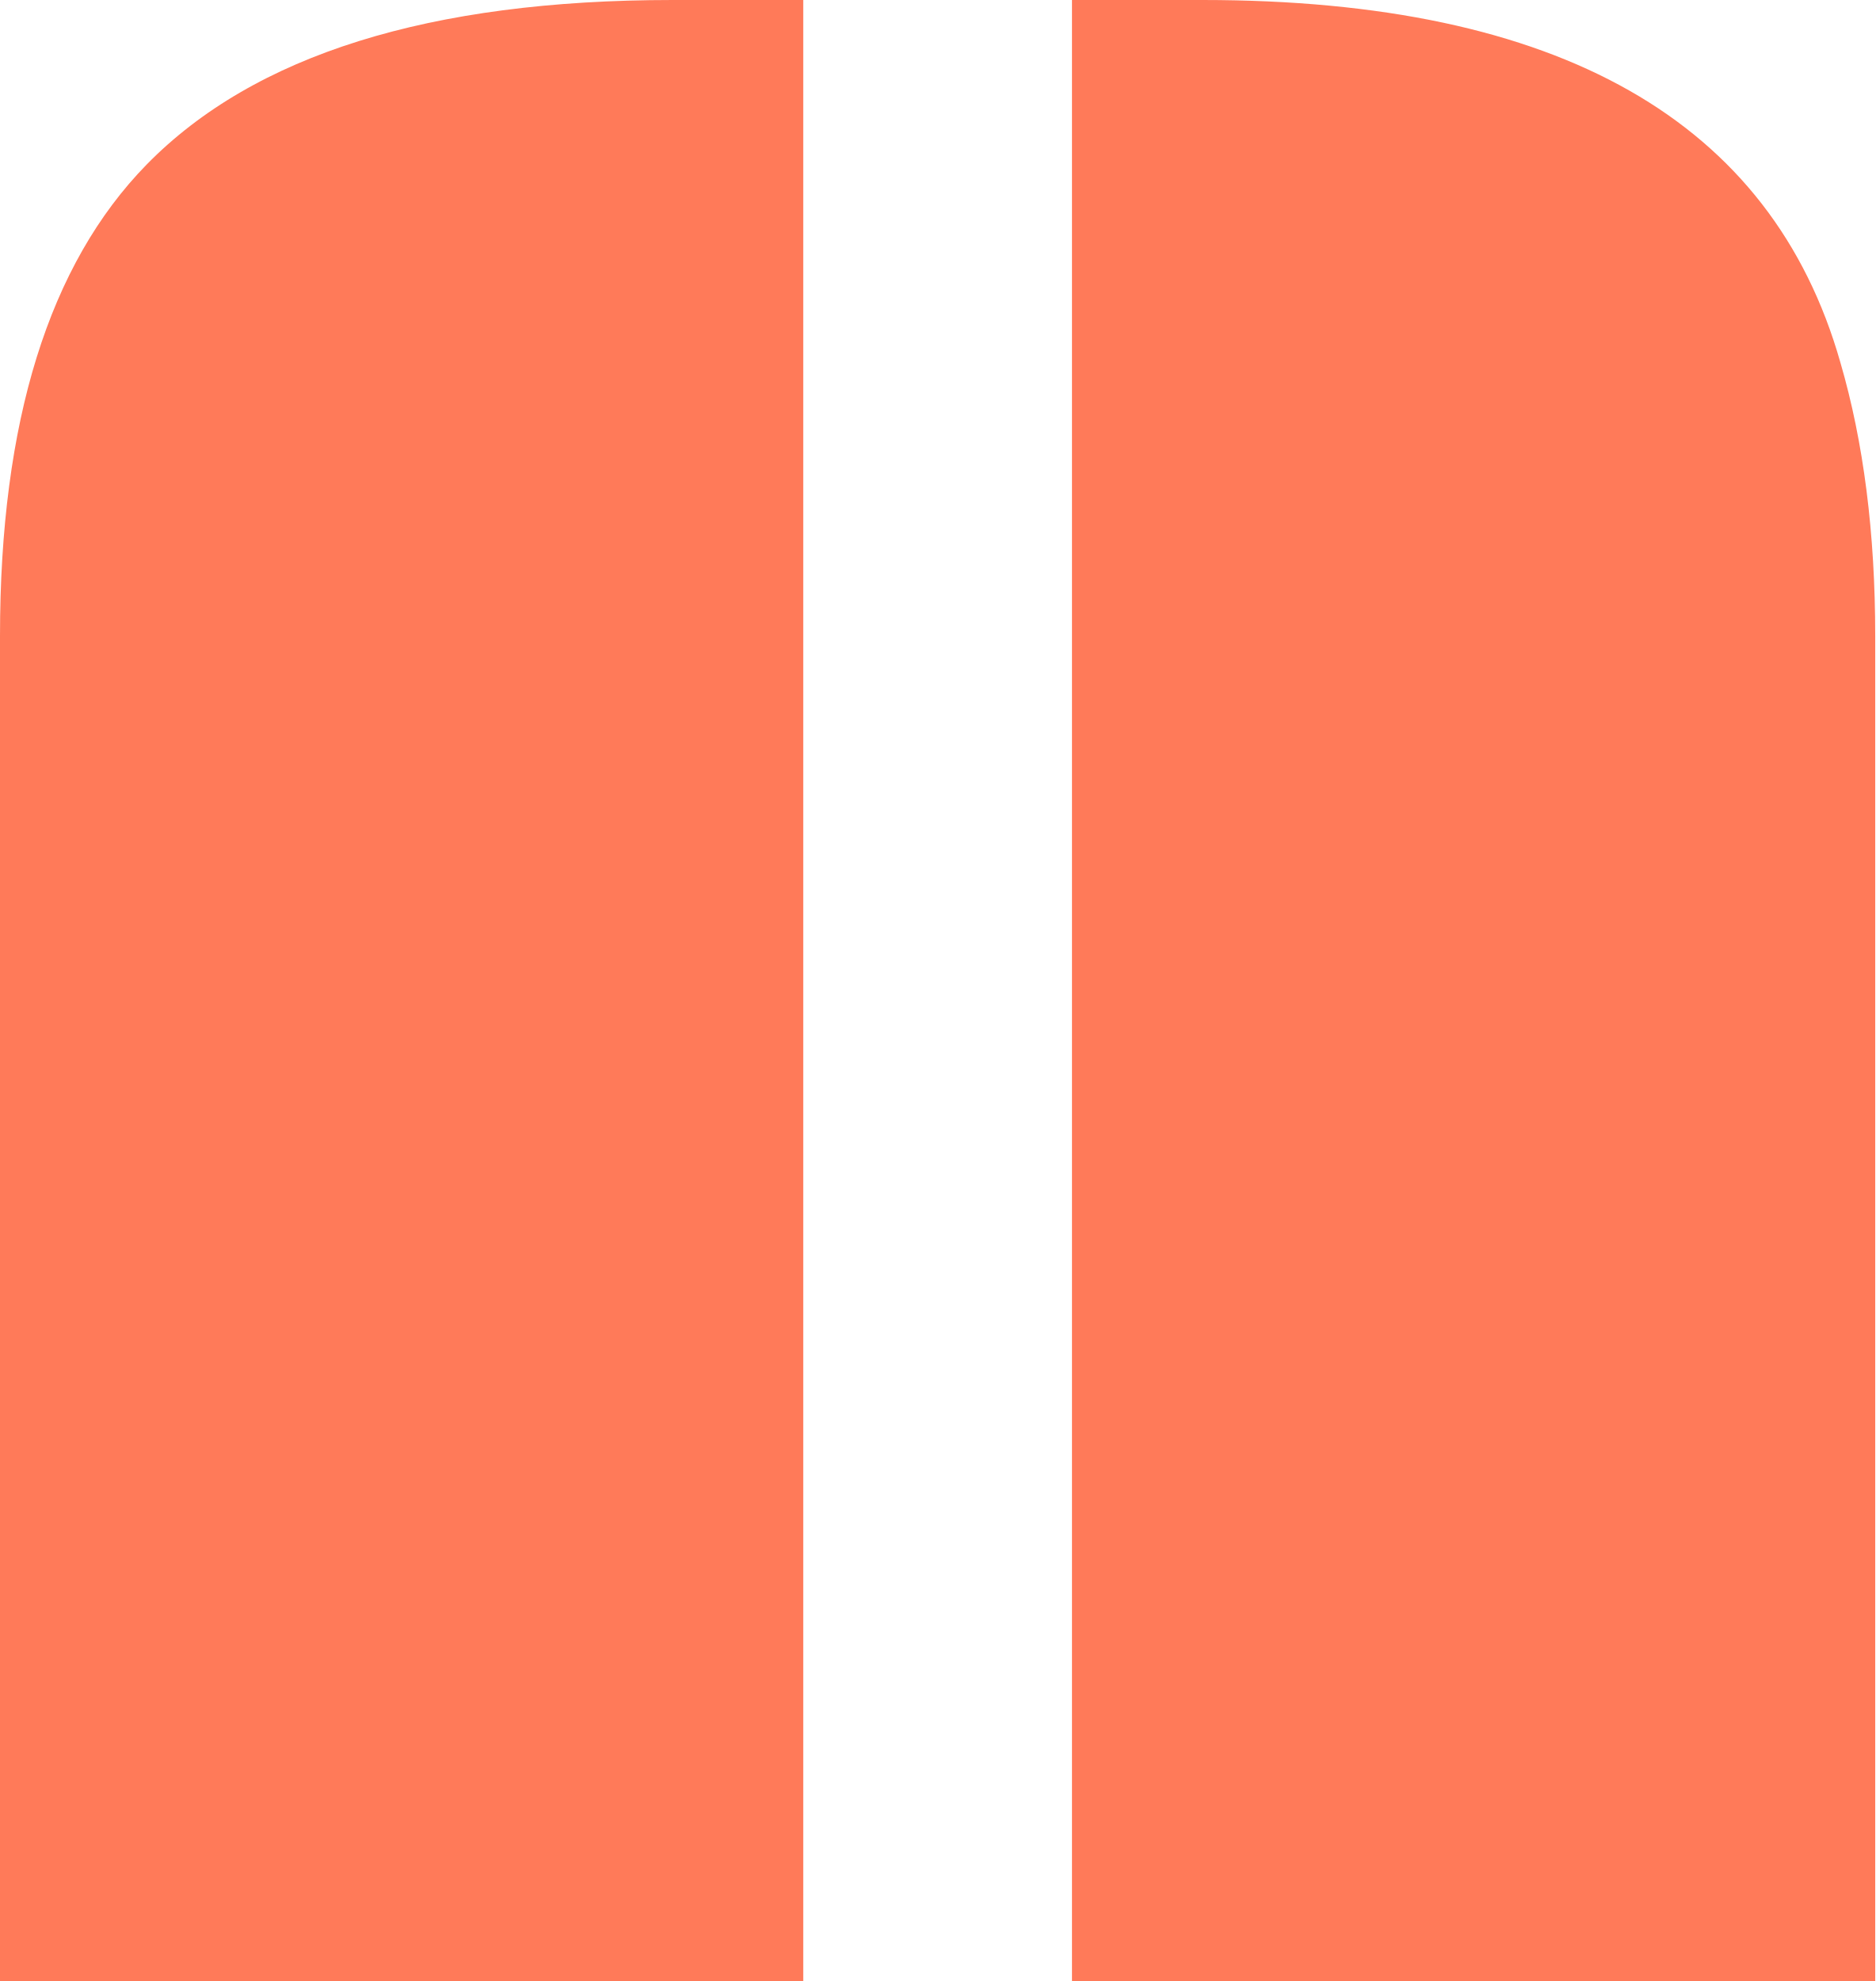
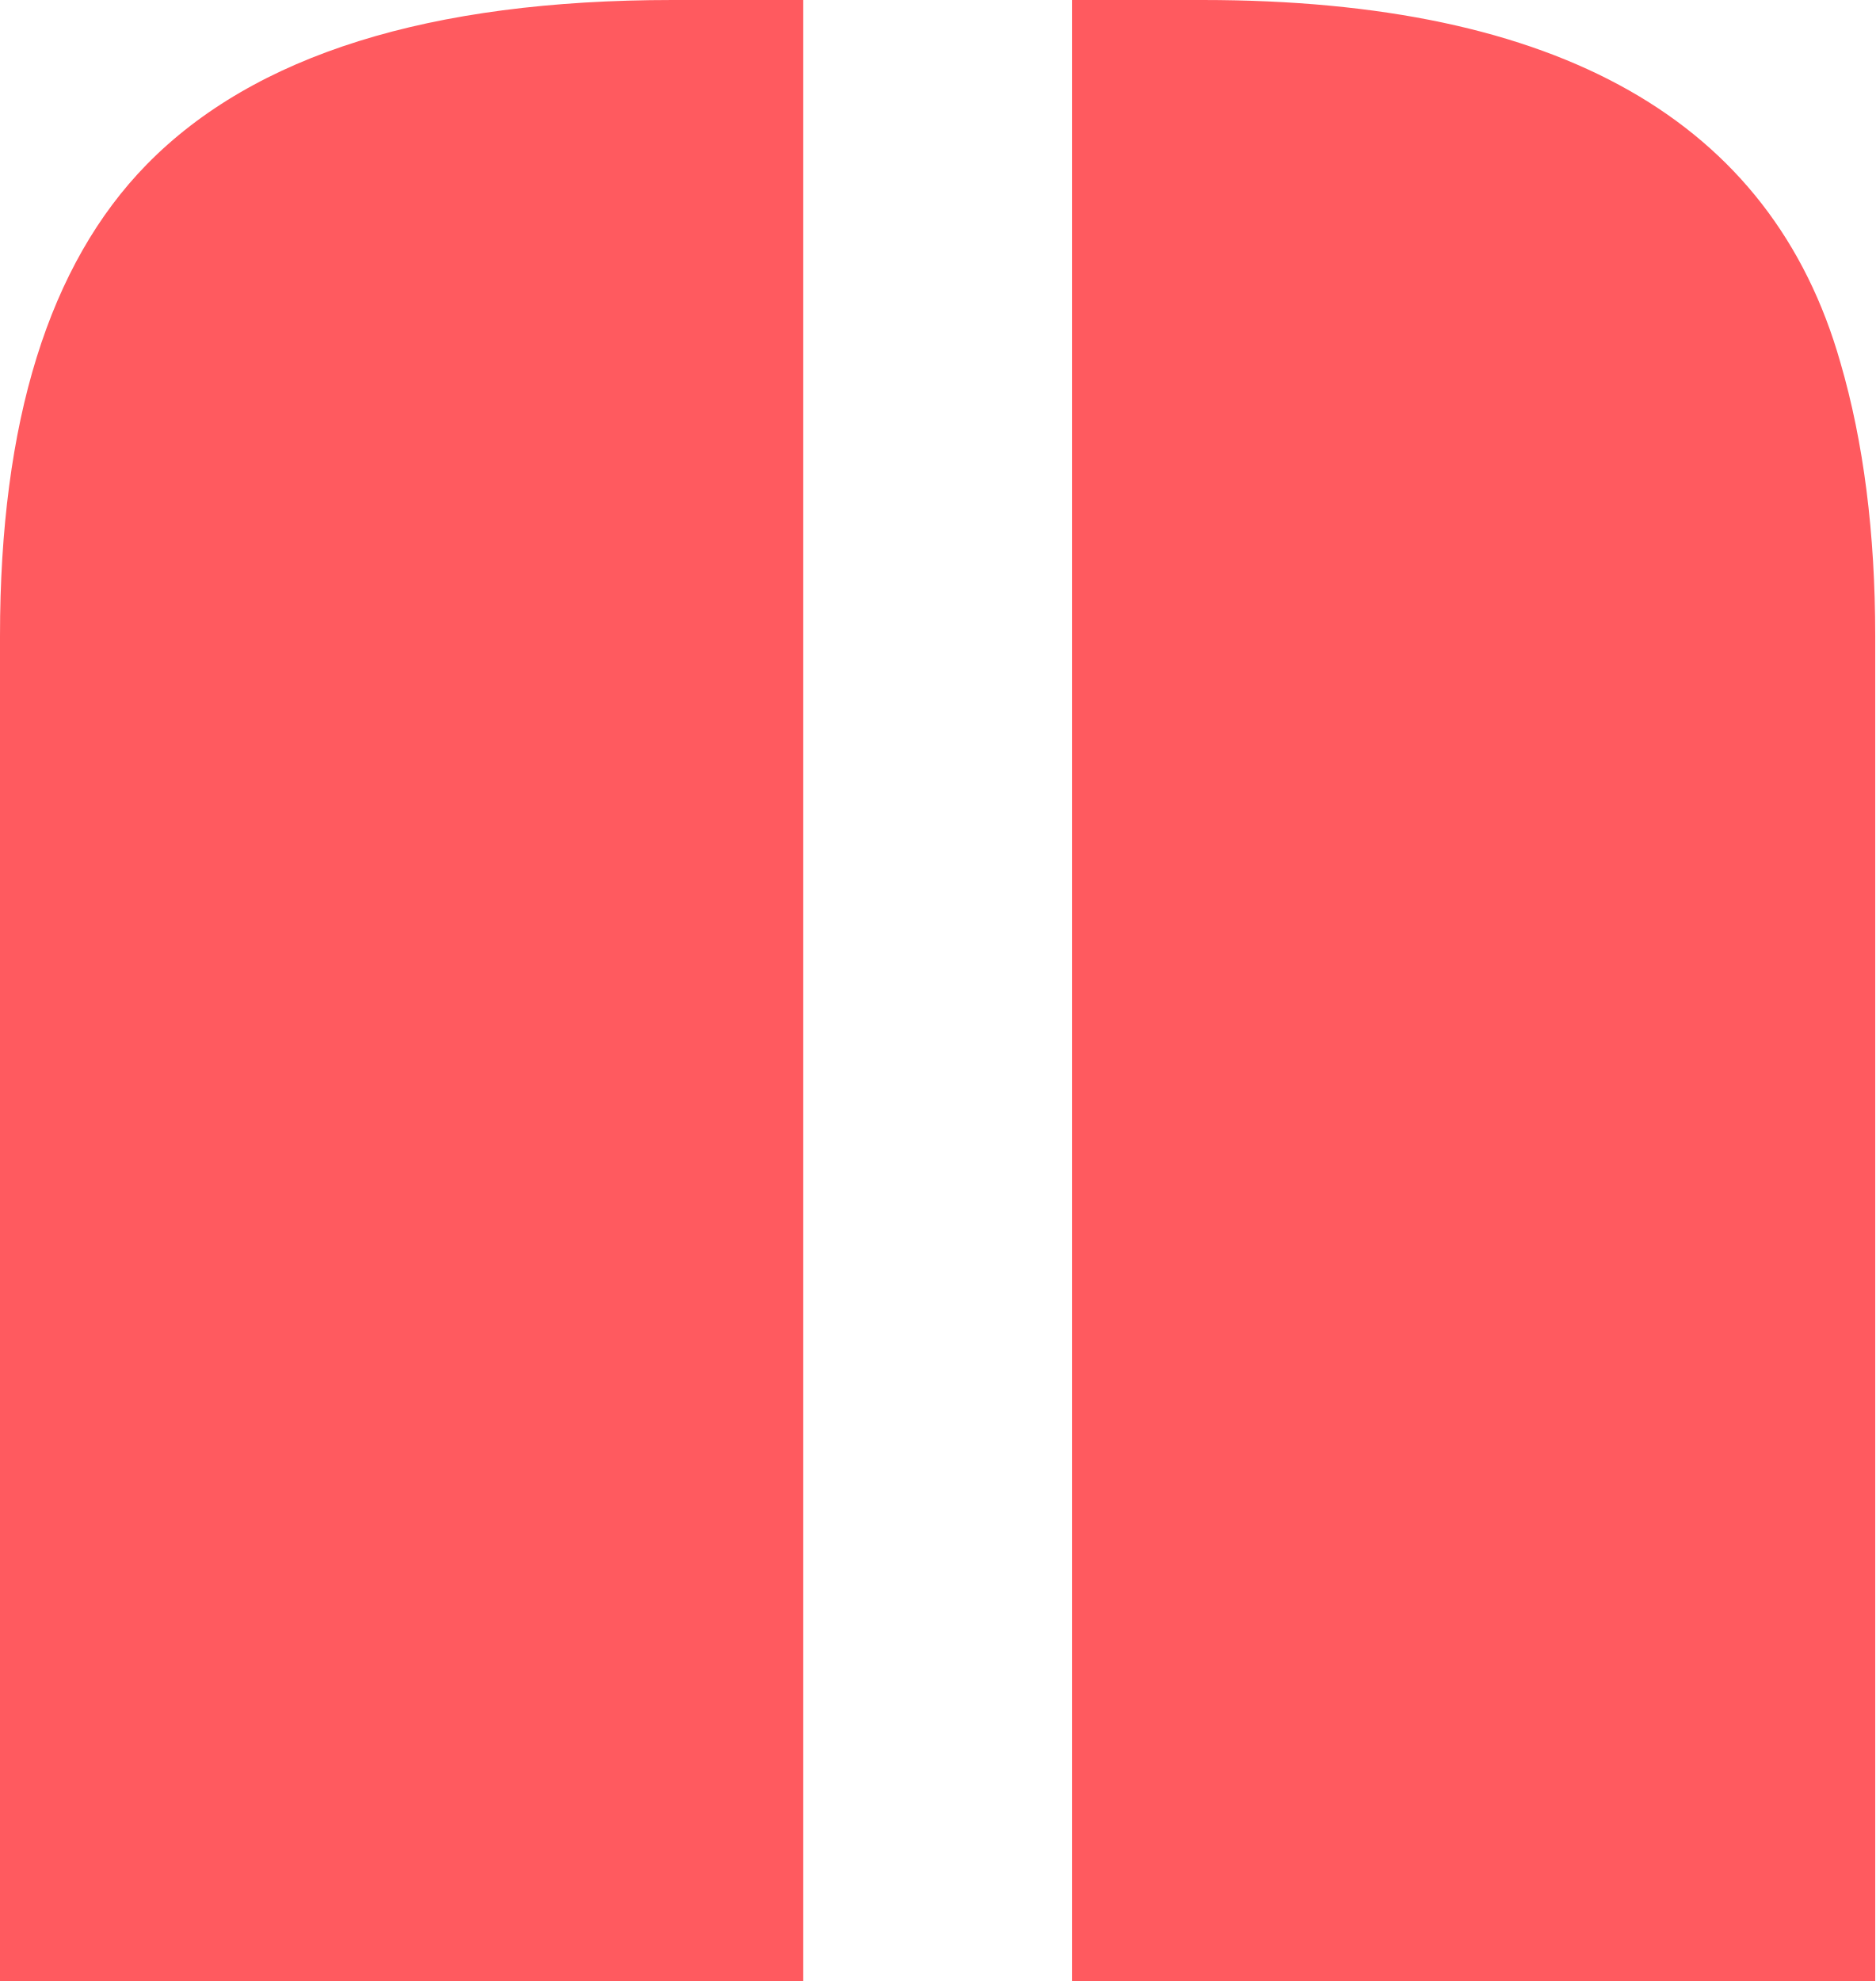
<svg xmlns="http://www.w3.org/2000/svg" width="178" height="188" viewBox="0 0 178 188" fill="none">
-   <path d="M101.754 0H114.163C147.989 0 168.165 11.465 174.691 34.395C176.897 41.947 178 50.603 178 60.364V188H101.754V0ZM0 60.364C0 40.013 4.642 25.094 13.926 15.609C24.129 5.203 40.766 0 63.837 0H76.246V188H0V60.364Z" fill="#FF7A59" />
+   <path d="M101.754 0H114.163C147.989 0 168.165 11.465 174.691 34.395C176.897 41.947 178 50.603 178 60.364V188H101.754V0ZM0 60.364C0 40.013 4.642 25.094 13.926 15.609C24.129 5.203 40.766 0 63.837 0H76.246V188H0V60.364Z" fill="#FF5A5F" />
</svg>
